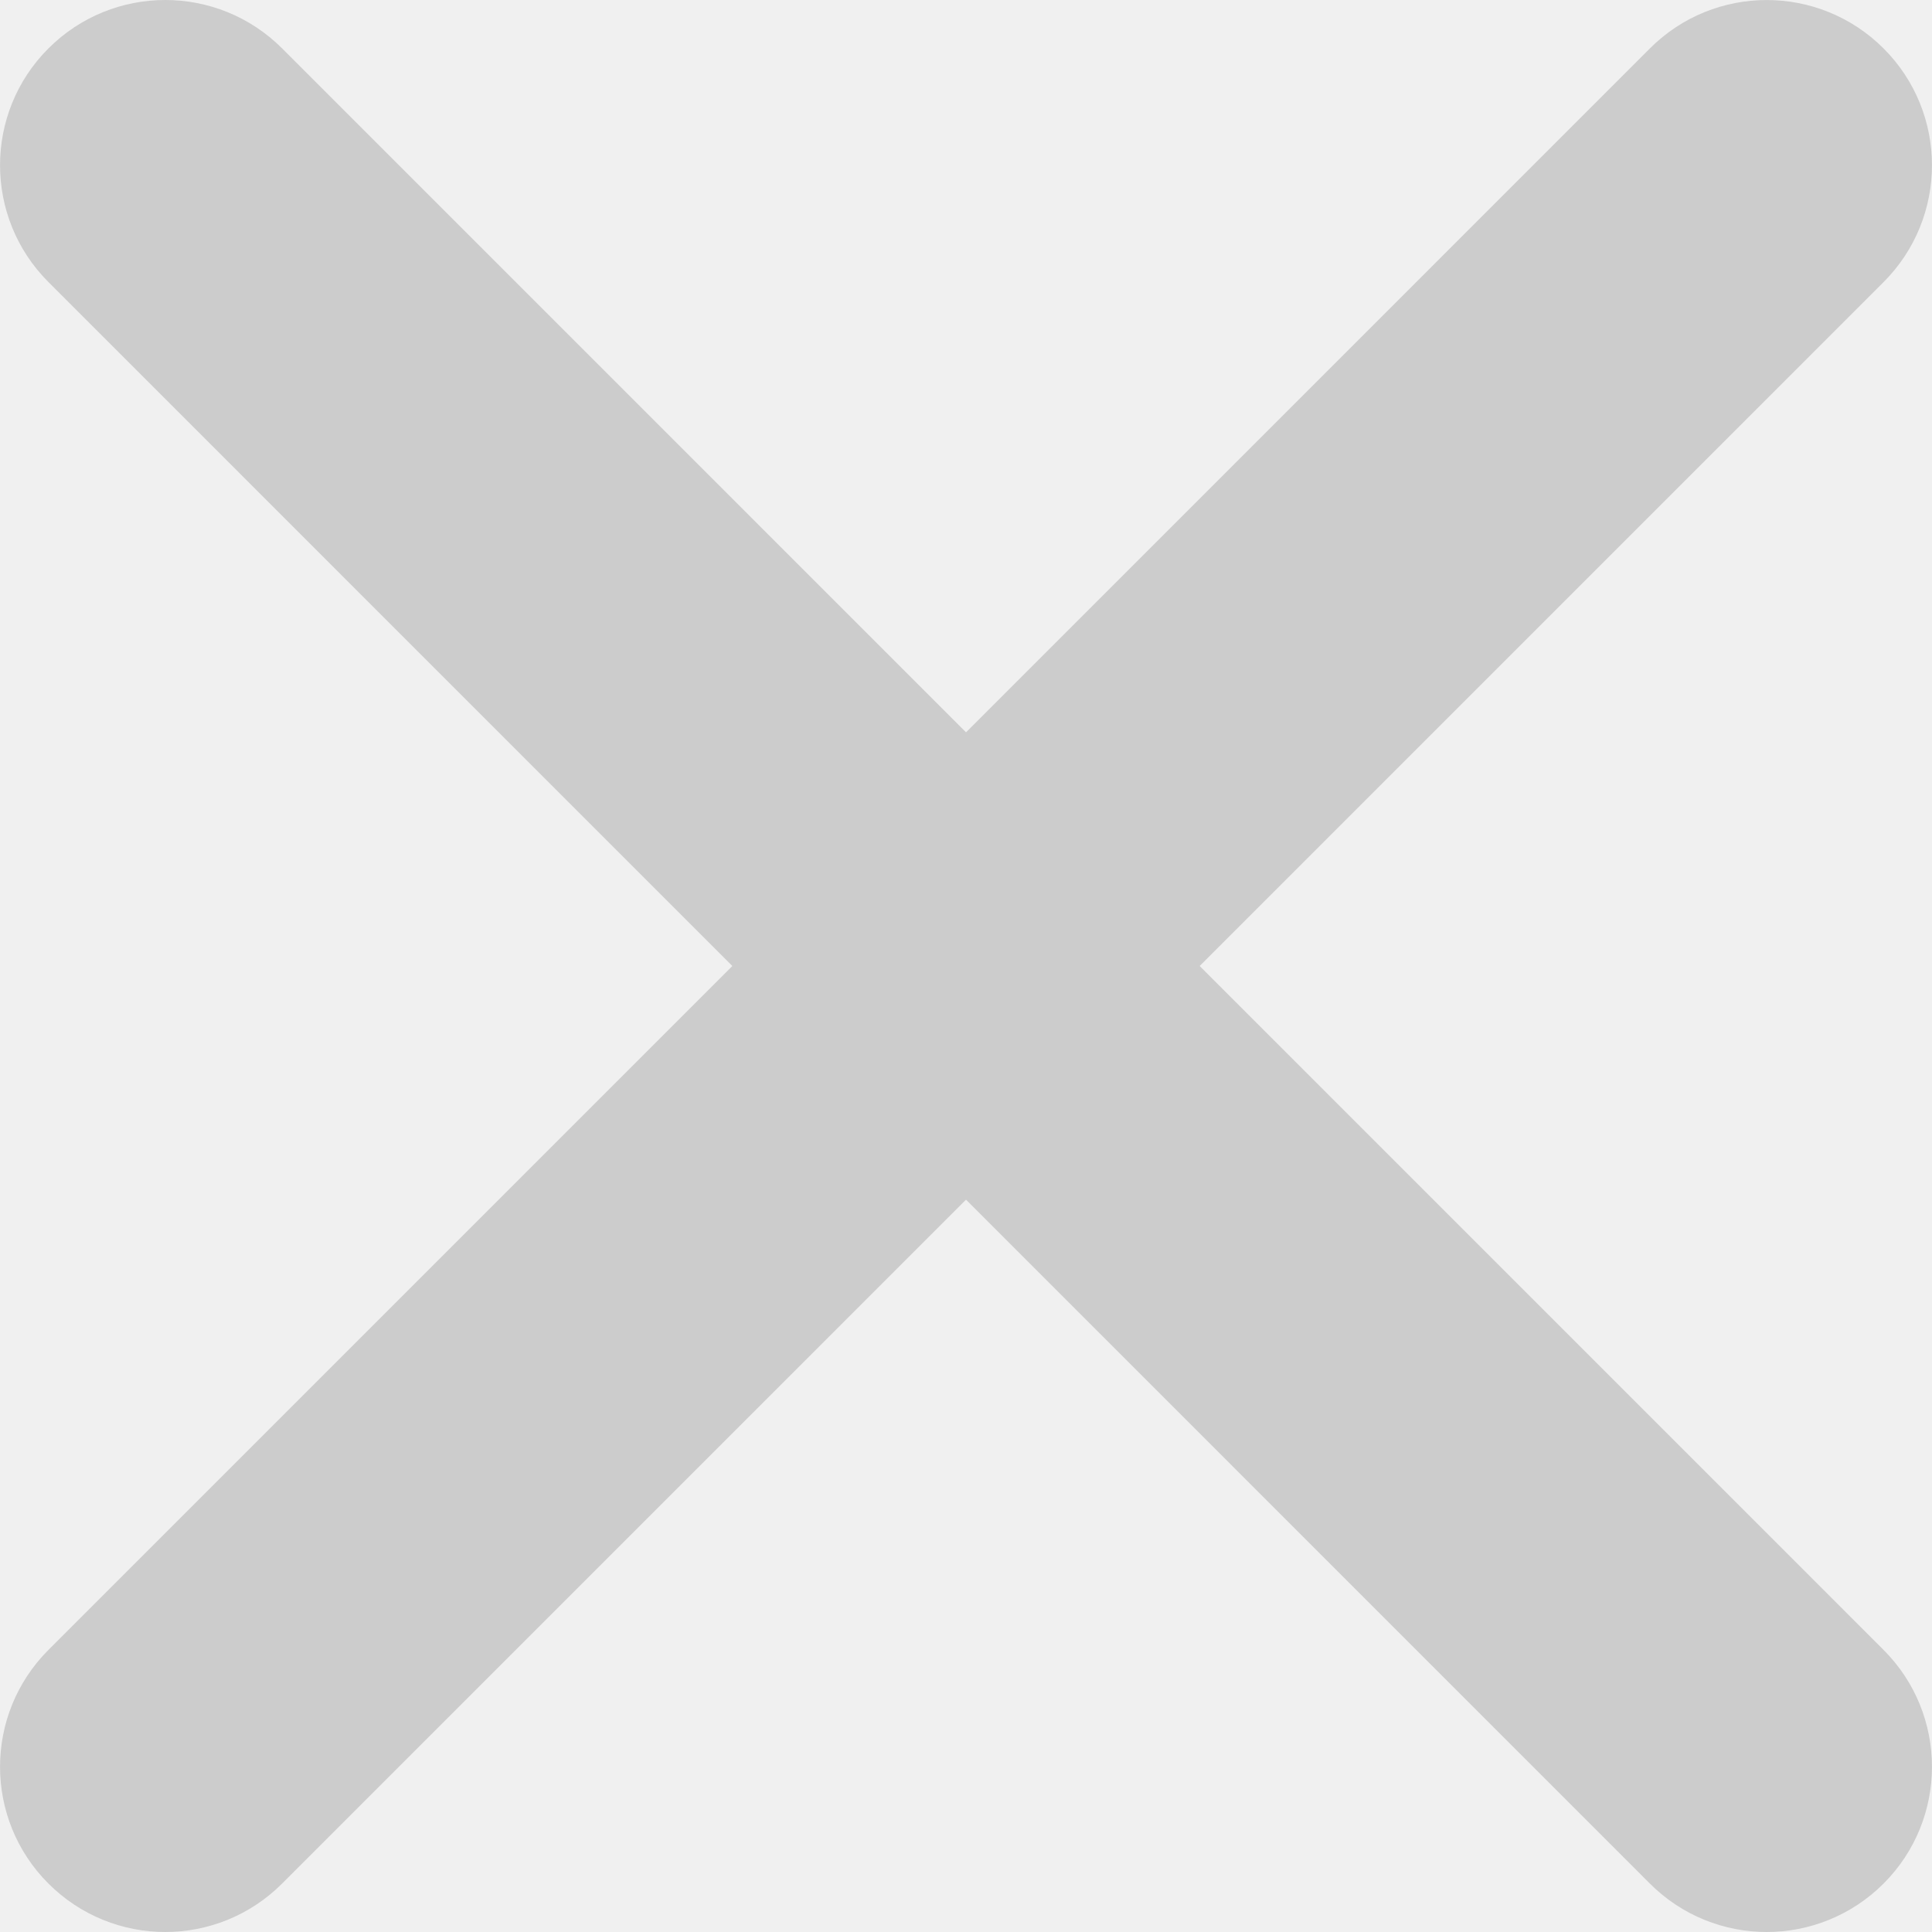
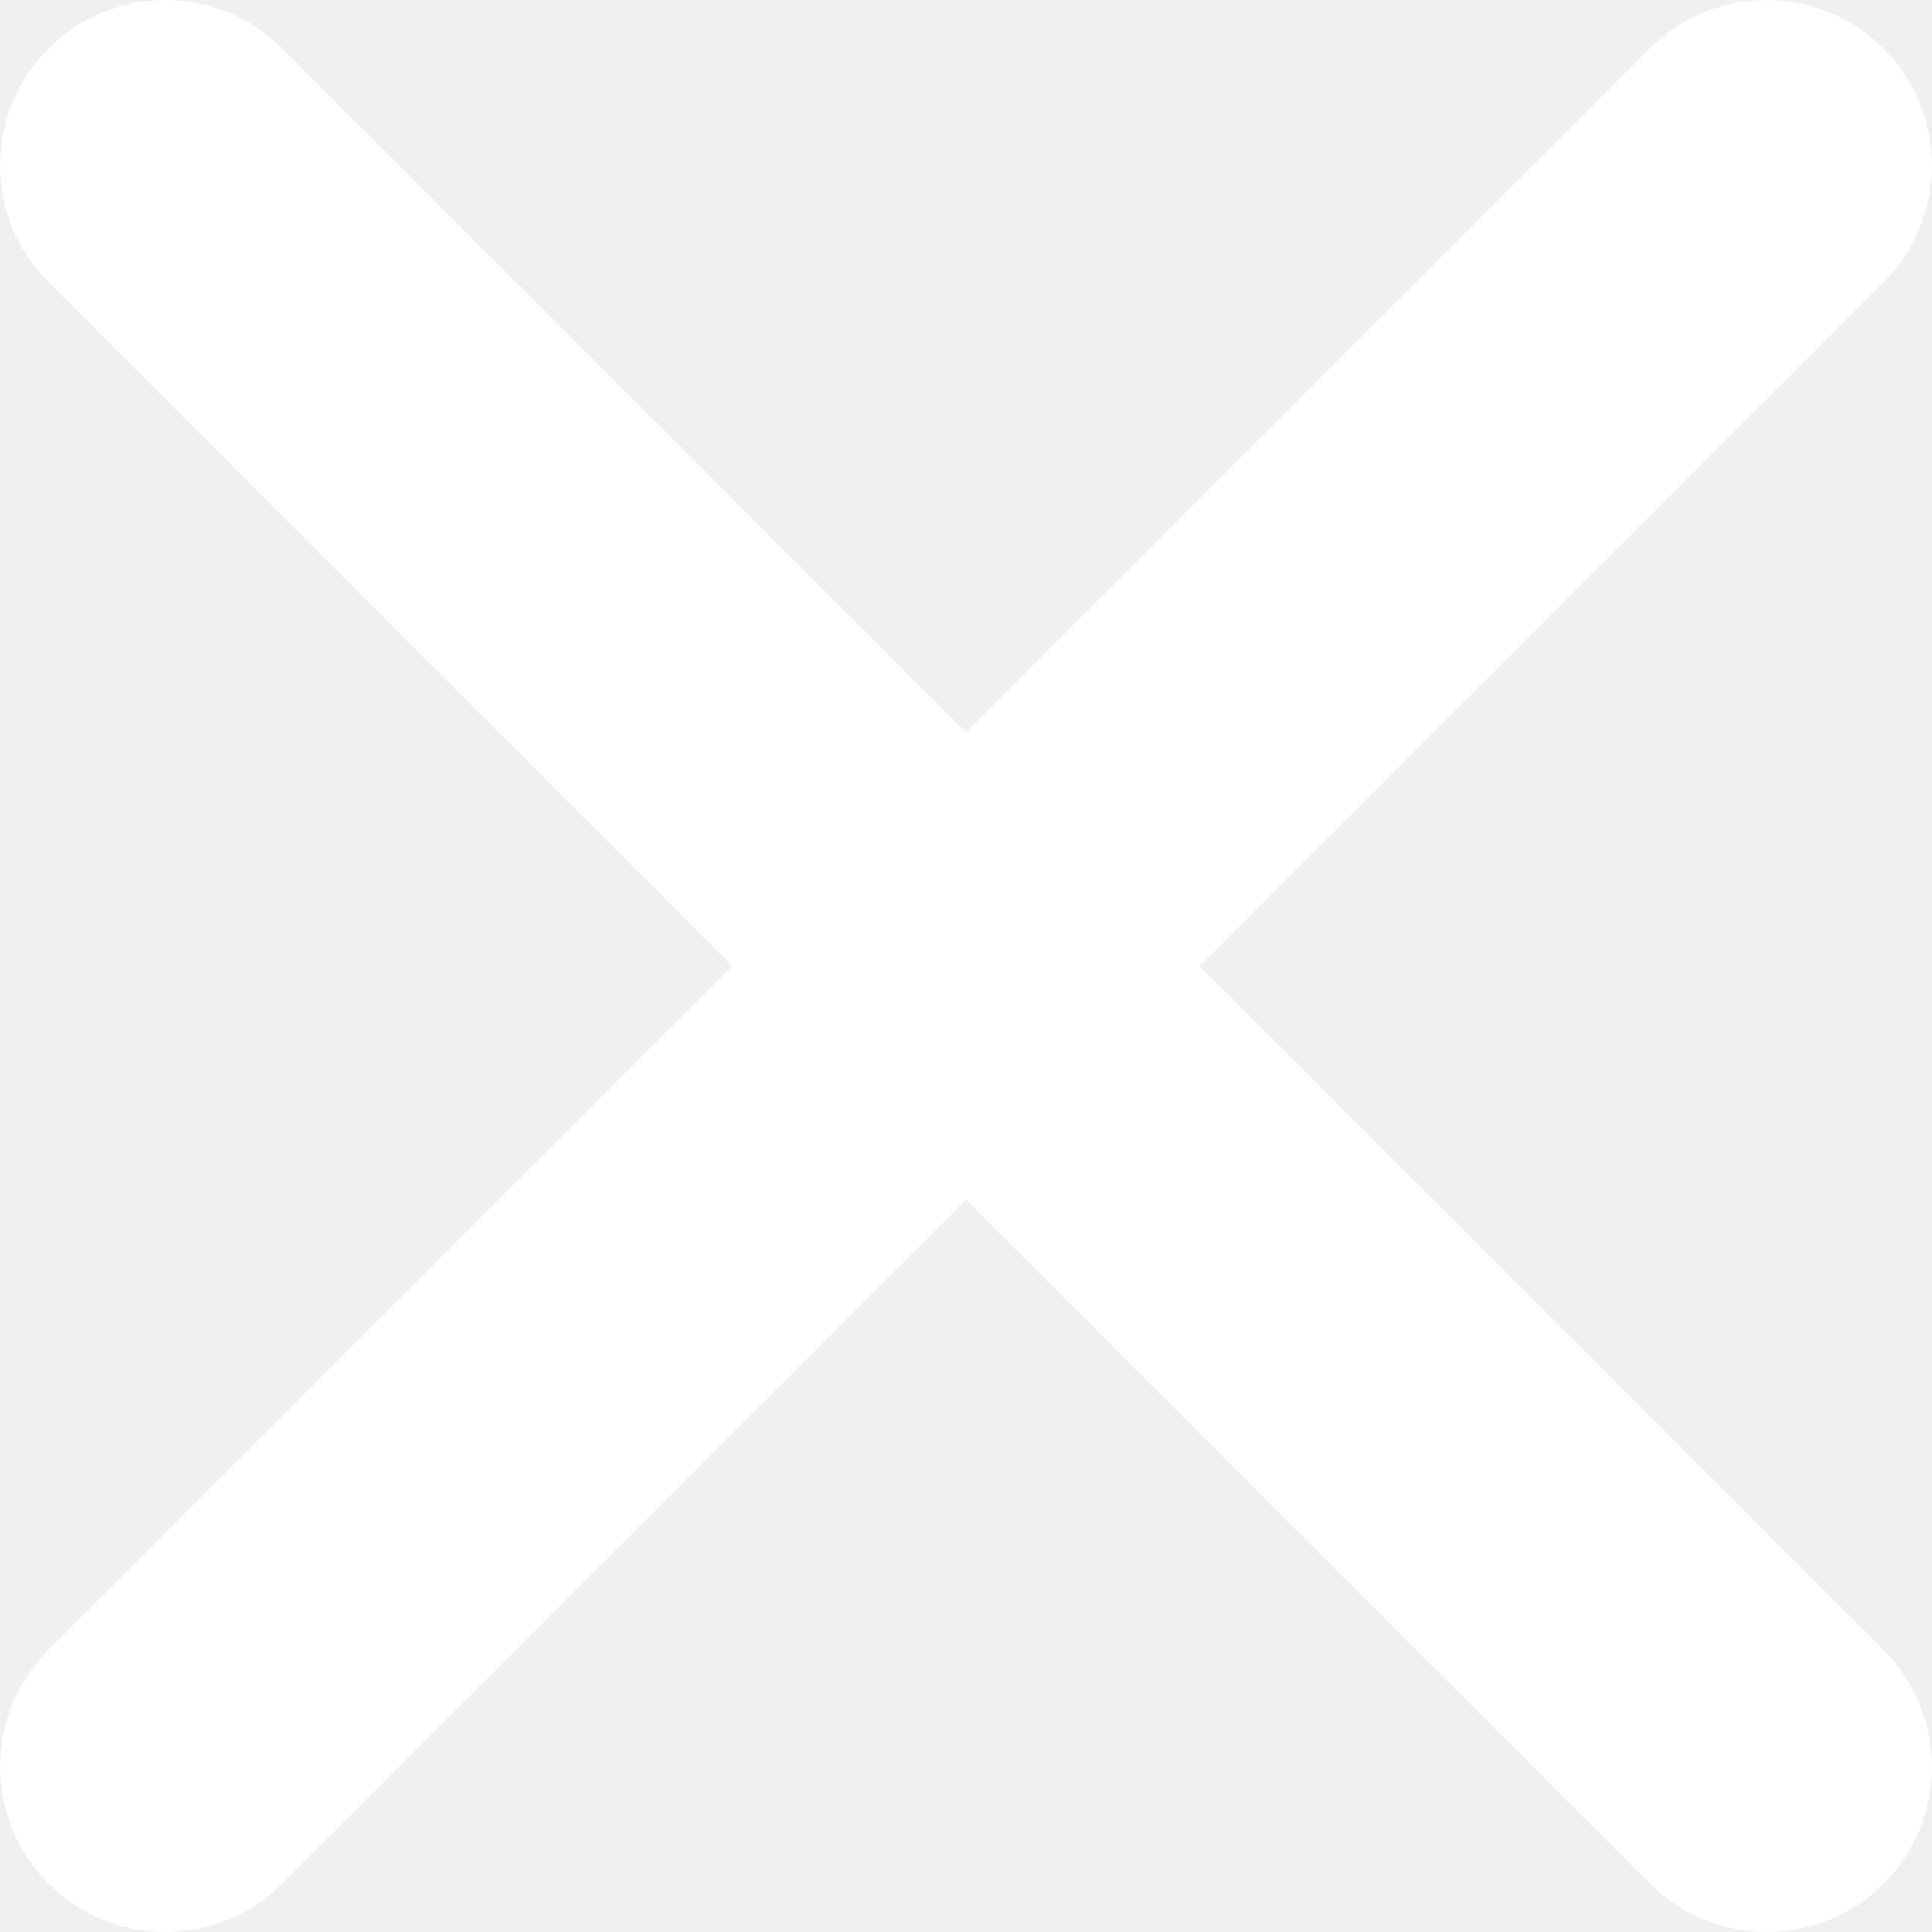
<svg xmlns="http://www.w3.org/2000/svg" version="1.1" id="Layer_1" x="0px" y="0px" viewBox="0 0 512.02 512.02" style="enable-background:new 0 0 512.02 512.02;" xml:space="preserve">
  <g>
-     <path style="fill:#CCCCCC;" d="M468.214,512.02c-11.208,0-22.408-4.28-30.96-12.832L12.838,74.756   c-17.104-17.104-17.104-44.84,0-61.928c17.104-17.104,44.816-17.104,61.928,0L499.182,437.26c17.104,17.104,17.104,44.84,0,61.928   C490.622,507.74,479.414,512.02,468.214,512.02z" />
-     <path style="fill:#CCCCCC;" d="M43.798,512.02c-11.208,0-22.408-4.28-30.96-12.832c-17.104-17.088-17.104-44.816,0-61.928   L437.254,12.836c17.104-17.104,44.816-17.104,61.928,0c17.104,17.088,17.104,44.816,0,61.928L74.758,499.188   C66.206,507.74,55.006,512.02,43.798,512.02z" />
+     <path style="fill:#ffffff;" d="M468.214,512.02c-11.208,0-22.408-4.28-30.96-12.832L12.838,74.756   c-17.104-17.104-17.104-44.84,0-61.928c17.104-17.104,44.816-17.104,61.928,0L499.182,437.26c17.104,17.104,17.104,44.84,0,61.928   C490.622,507.74,479.414,512.02,468.214,512.02z" />
+     <path style="fill:#ffffff;" d="M43.798,512.02c-11.208,0-22.408-4.28-30.96-12.832c-17.104-17.088-17.104-44.816,0-61.928   L437.254,12.836c17.104-17.104,44.816-17.104,61.928,0c17.104,17.088,17.104,44.816,0,61.928L74.758,499.188   C66.206,507.74,55.006,512.02,43.798,512.02z" />
  </g>
  <g>
</g>
  <g>
</g>
  <g>
</g>
  <g>
</g>
  <g>
</g>
  <g>
</g>
  <g>
</g>
  <g>
</g>
  <g>
</g>
  <g>
</g>
  <g>
</g>
  <g>
</g>
  <g>
</g>
  <g>
</g>
  <g>
</g>
</svg>
